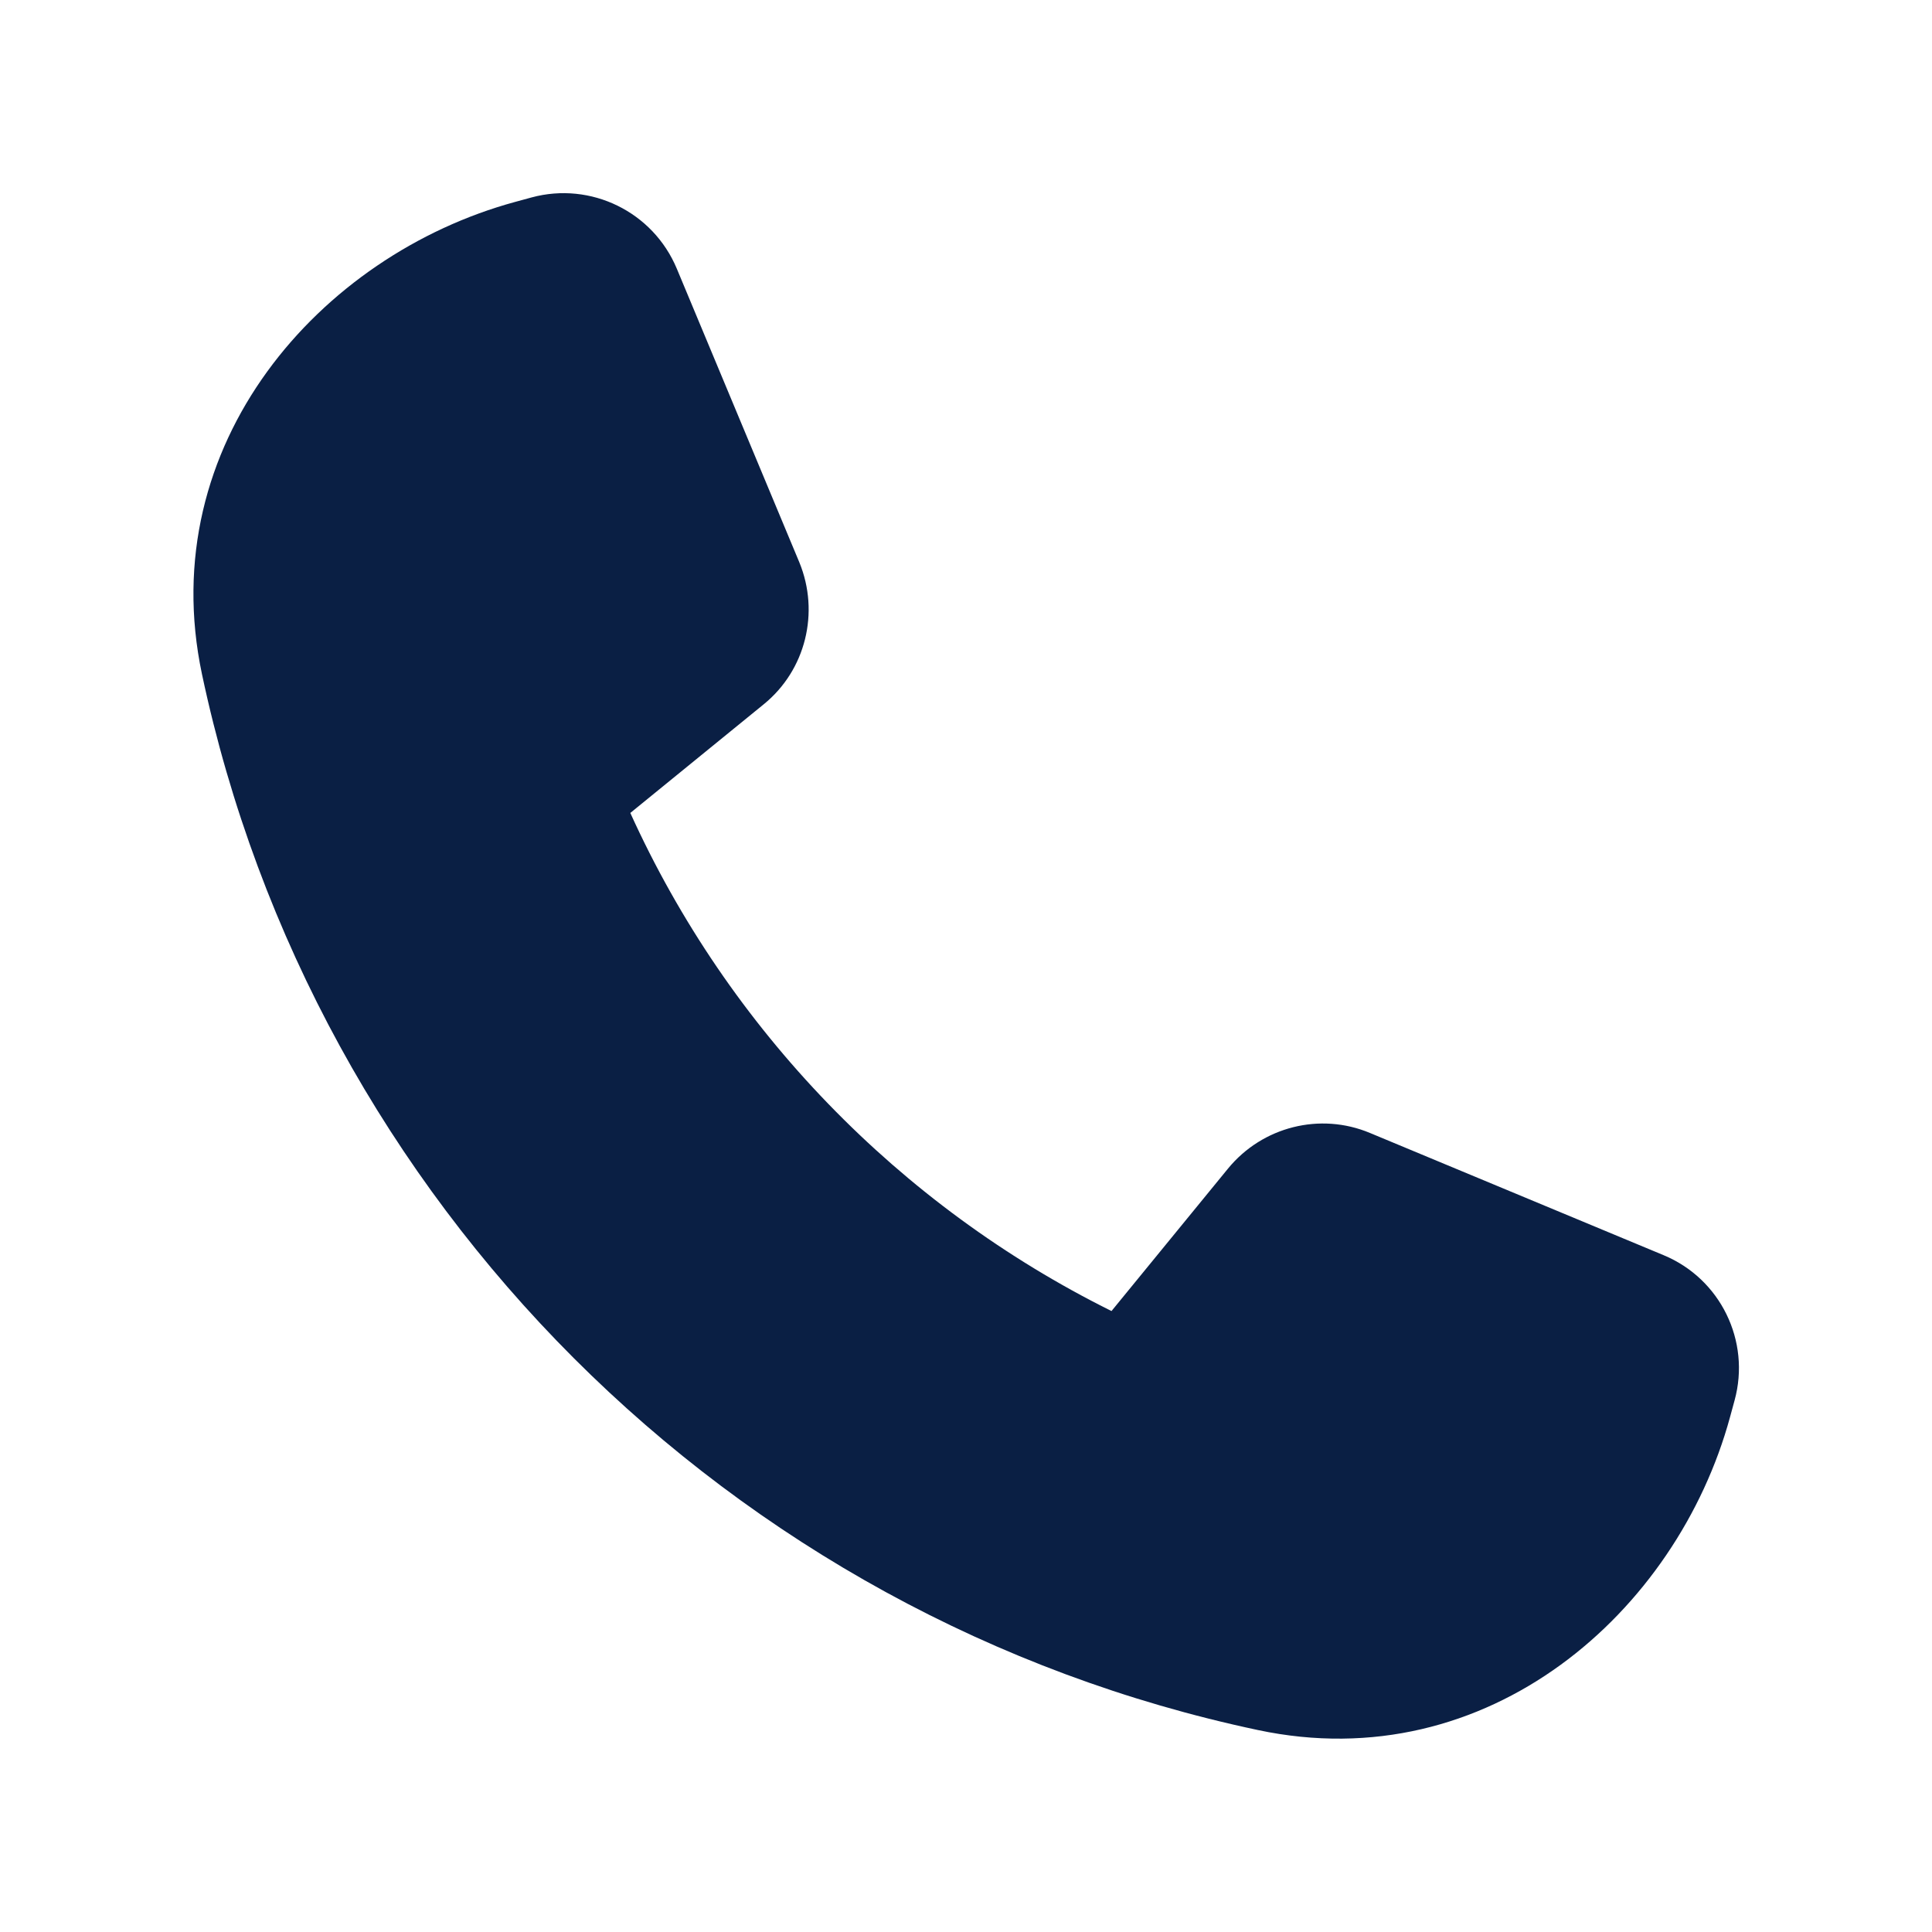
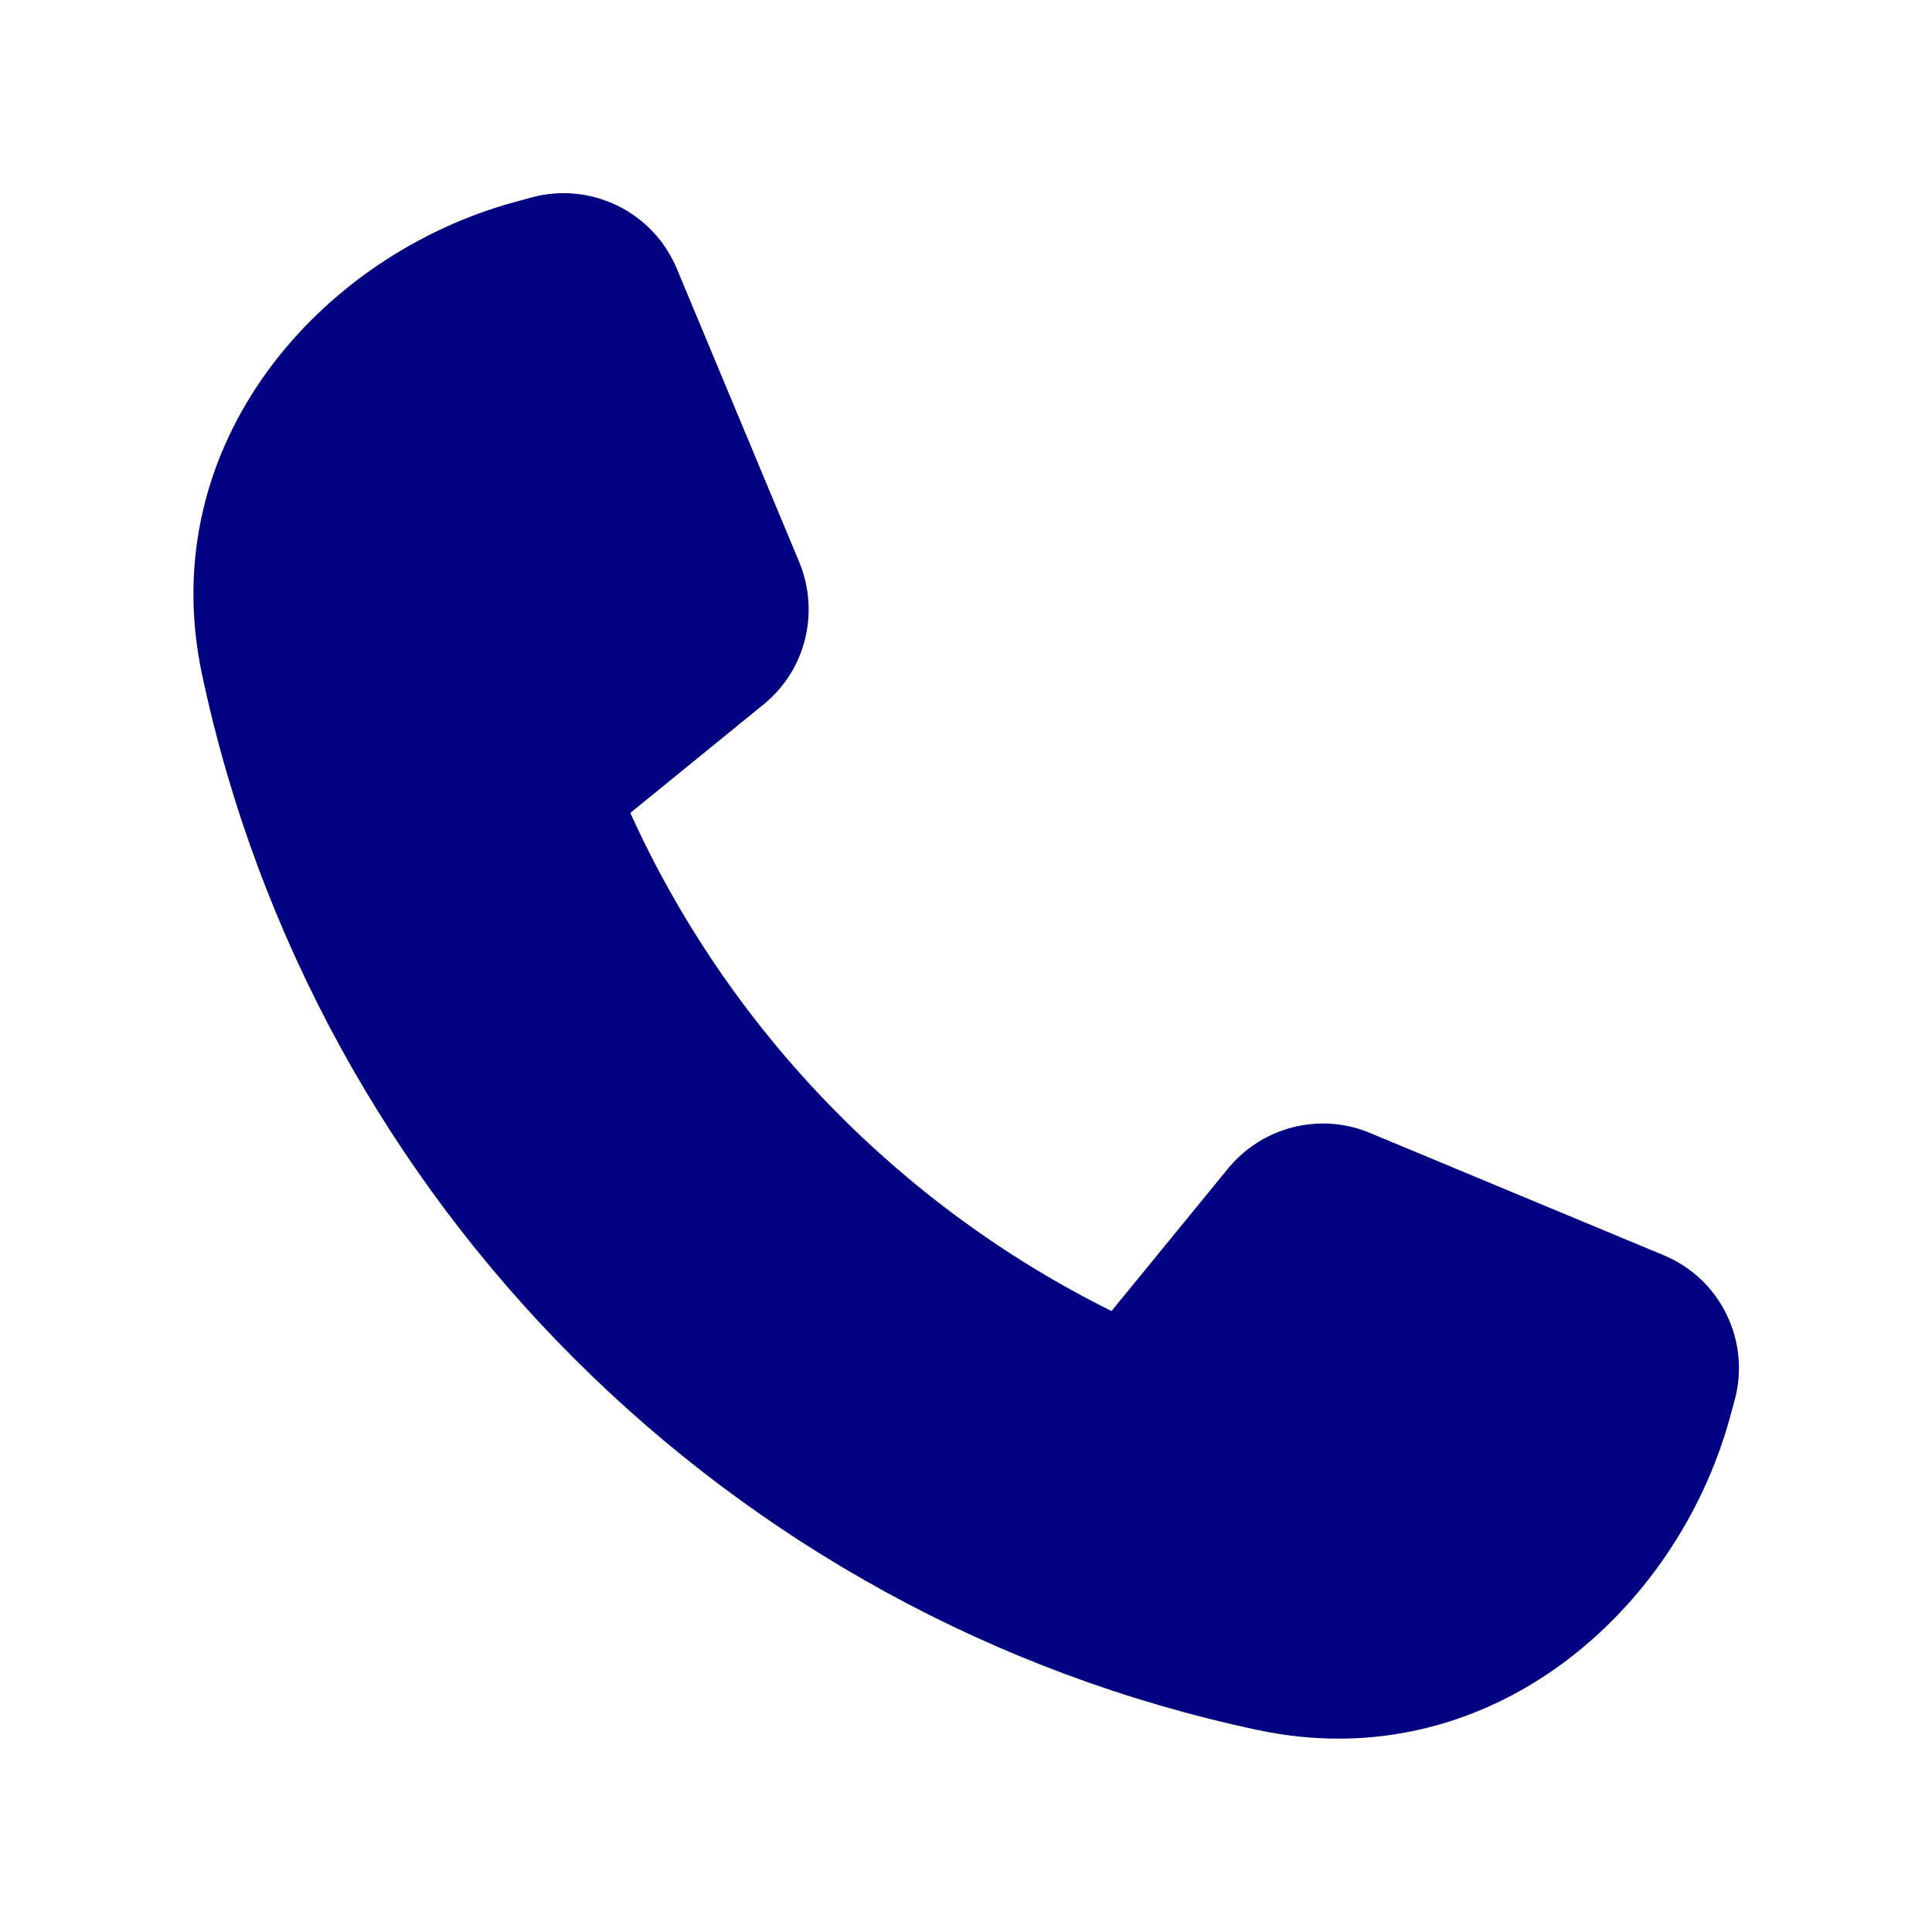
- <svg xmlns="http://www.w3.org/2000/svg" viewBox="0 0 640 640" fill="#0A1F44">
+ <svg xmlns="http://www.w3.org/2000/svg" viewBox="0 0 640 640" fill="#000080">
  <path d="M224.2 89C216.3 70.1 195.7 60.1 176.1 65.4L170.6 66.9C106 84.5 50.8 147.1 66.9 223.3C104 398.3 241.7 536 416.7 573.1C493 589.3 555.5 534 573.1 469.4L574.6 463.9C580 444.2 569.9 423.6 551.1 415.8L453.8 375.3C437.3 368.4 418.2 373.2 406.8 387.1L368.2 434.3C297.9 399.4 241.3 341 208.8 269.3L253 233.3C266.9 222 271.6 202.9 264.8 186.3L224.2 89z" />
</svg>
